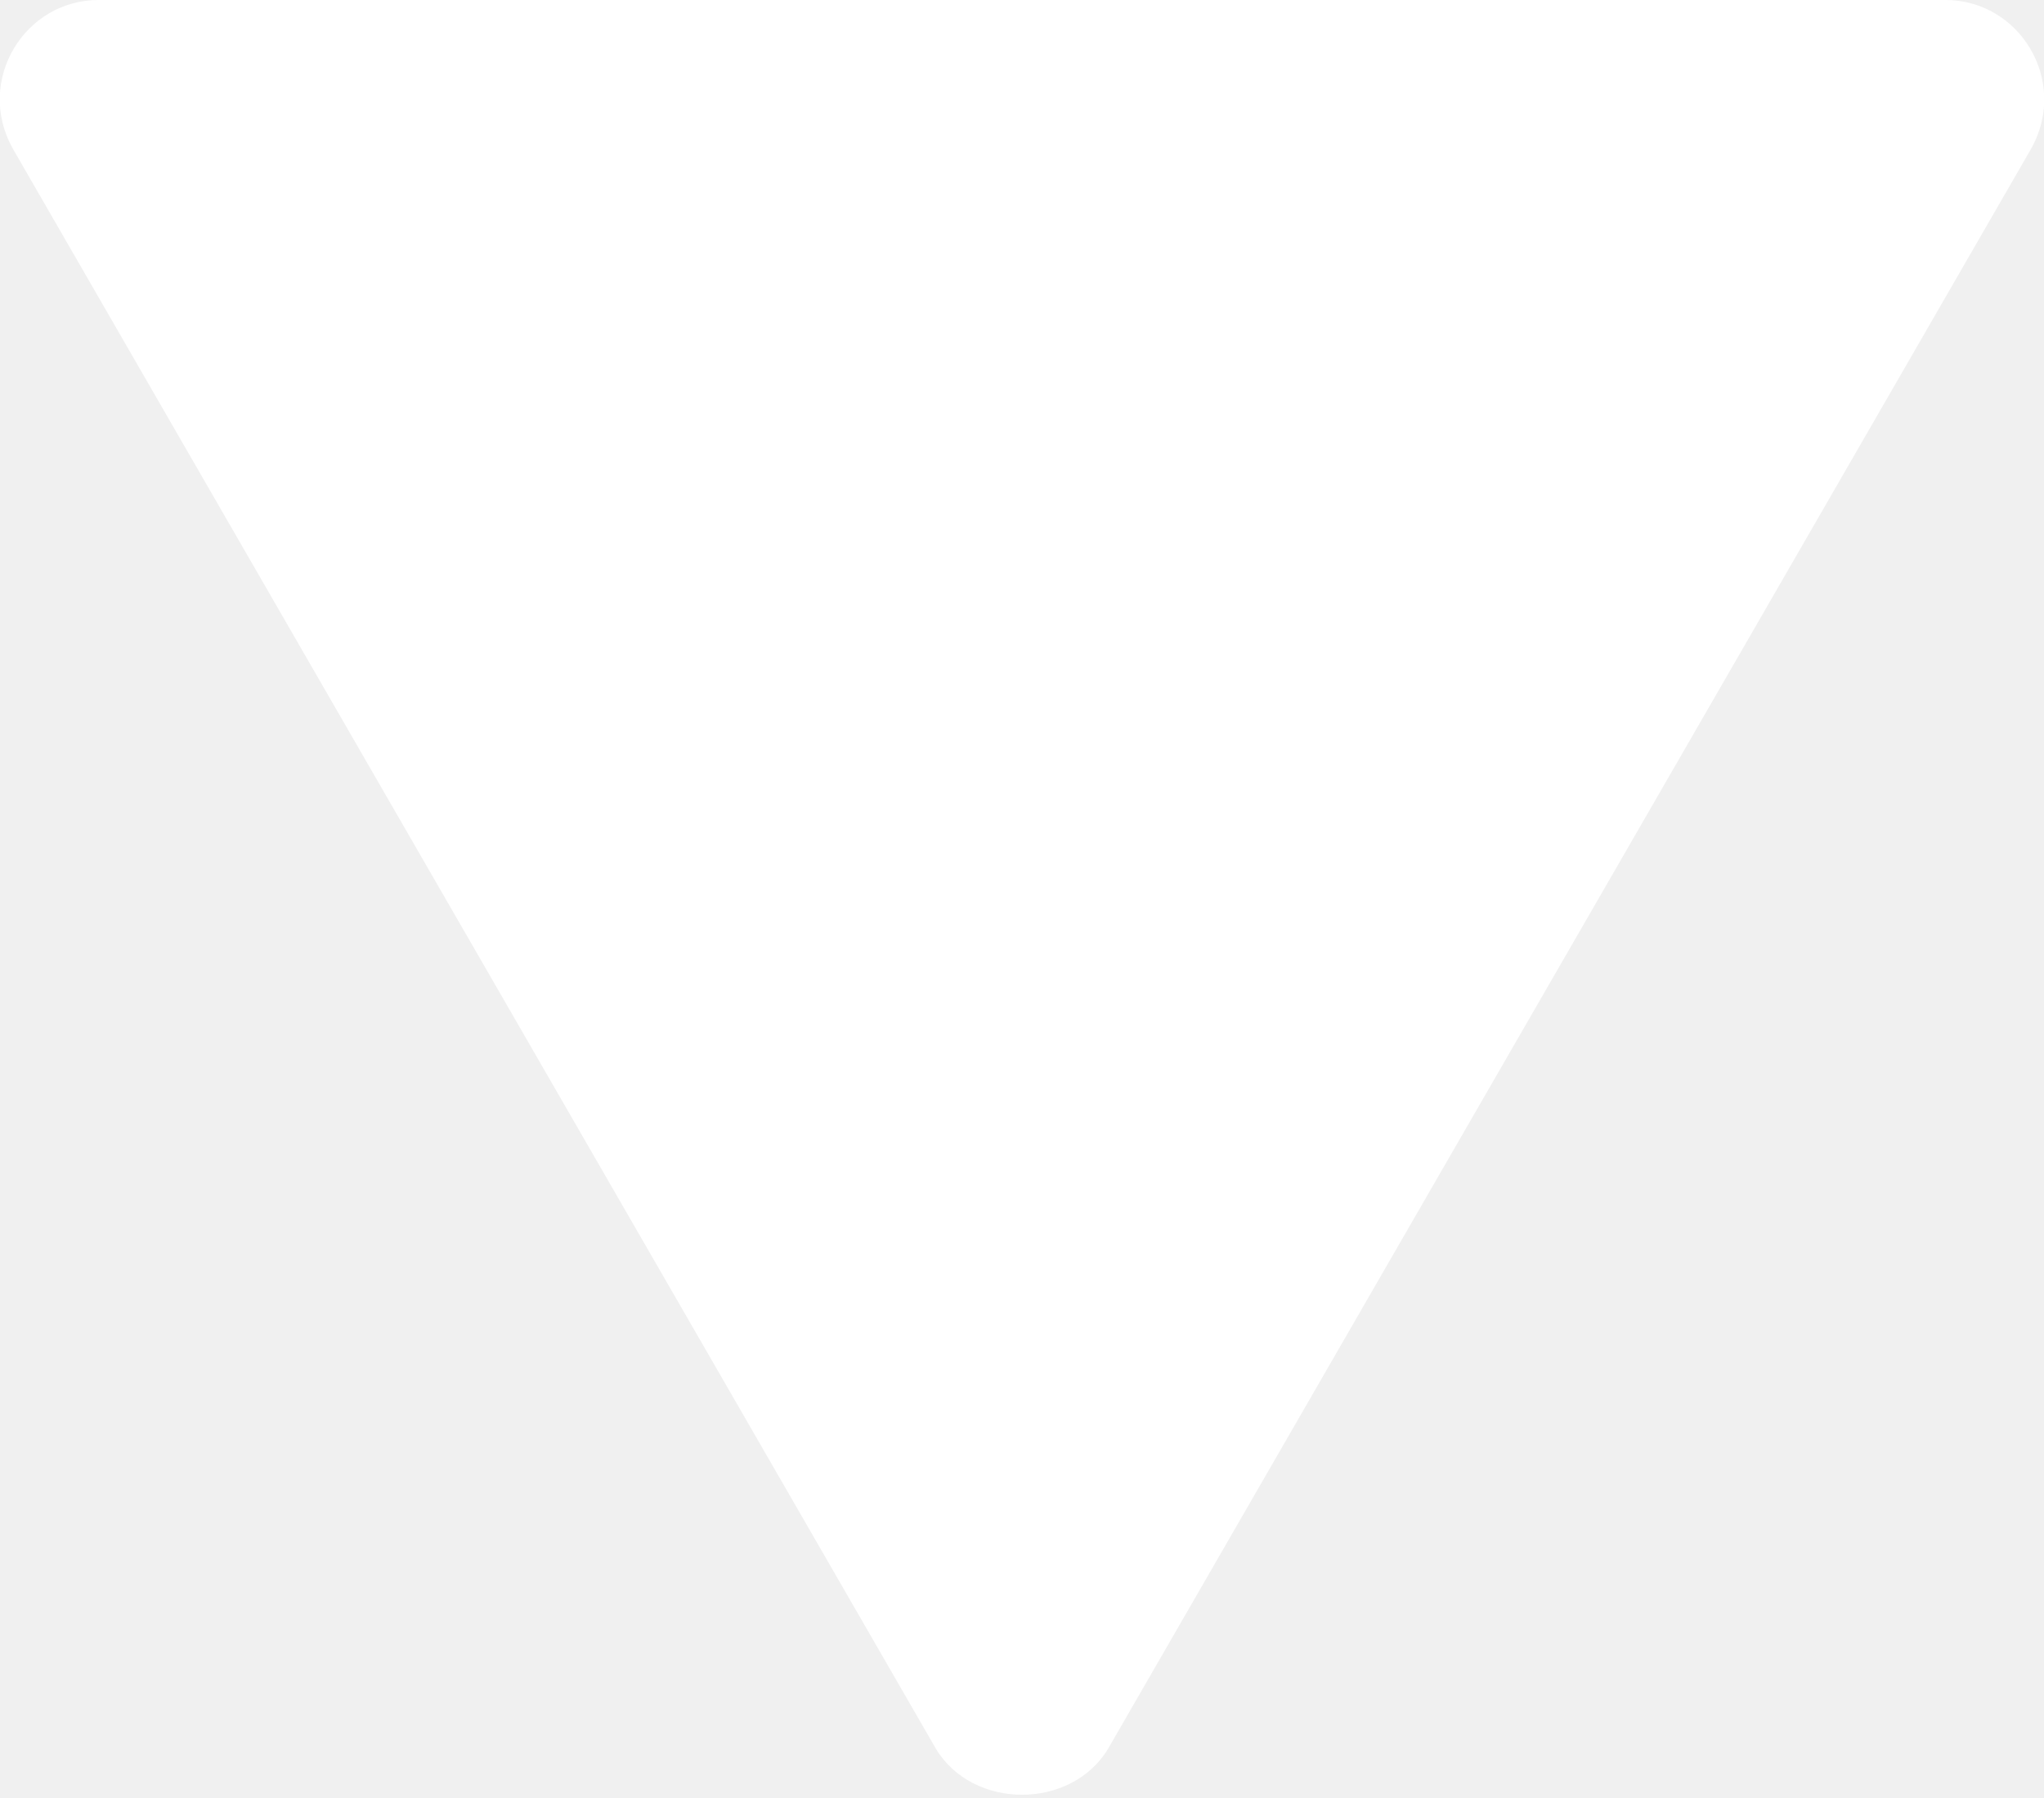
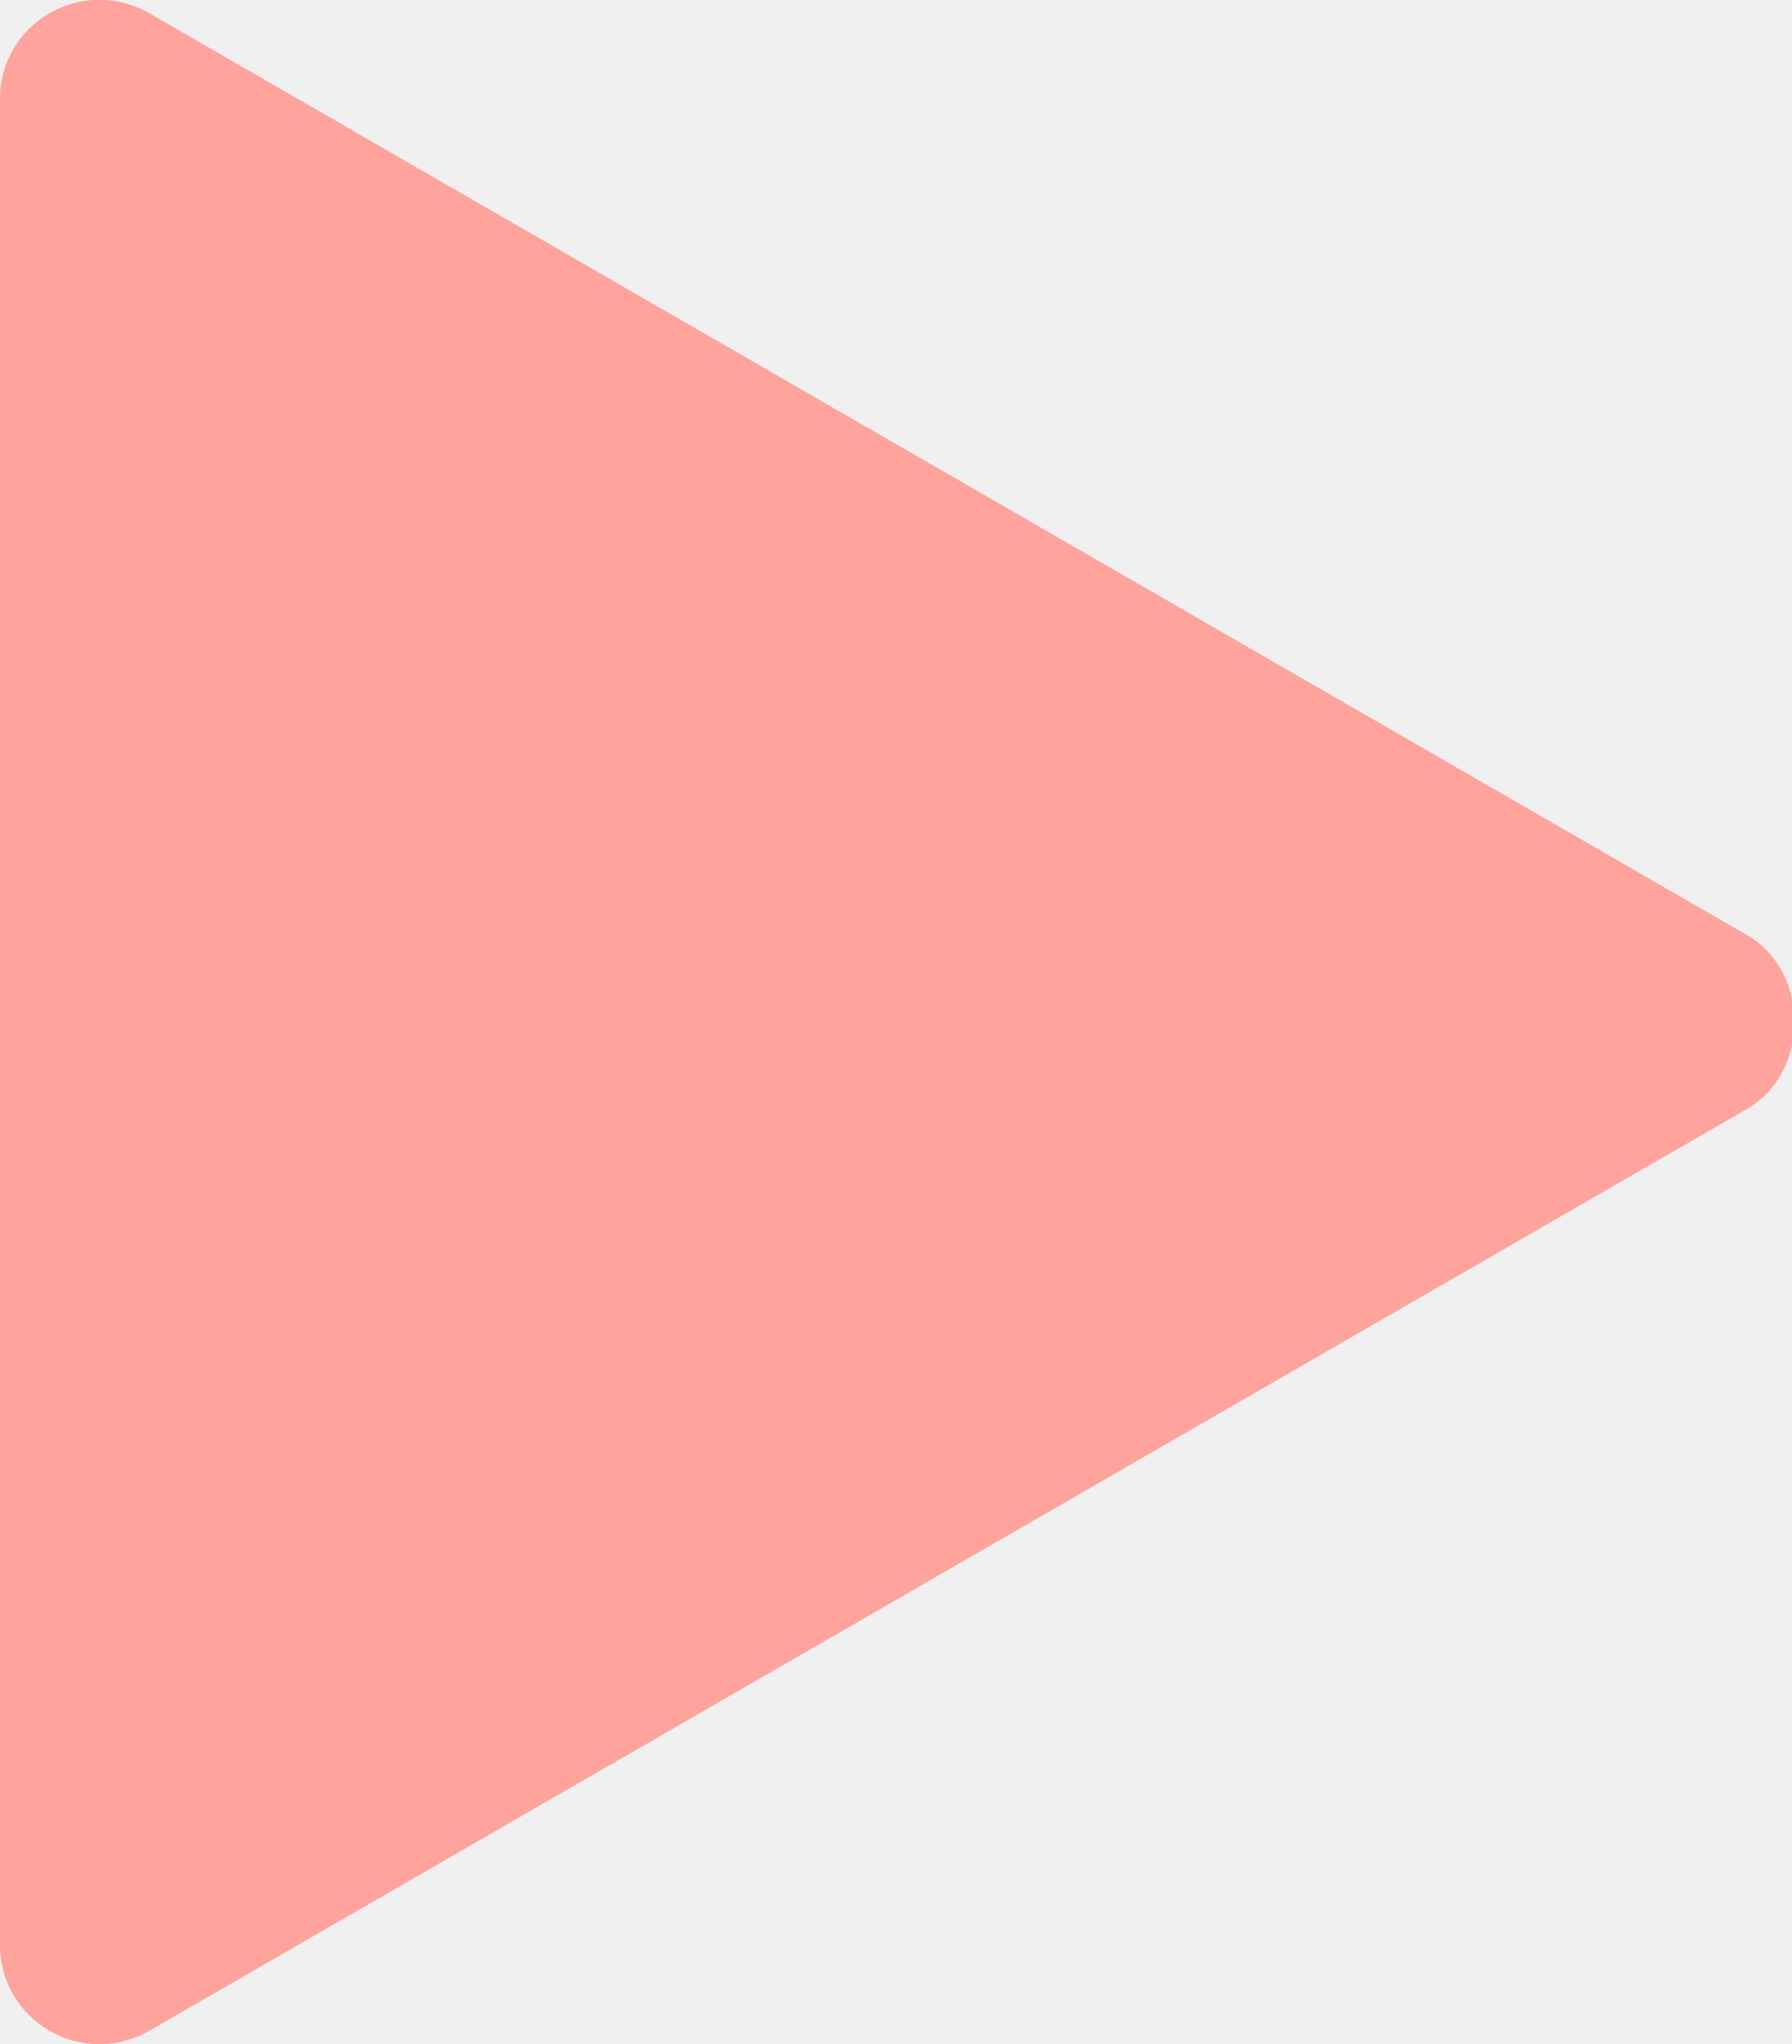
- <svg xmlns="http://www.w3.org/2000/svg" version="1.1" id="icons" x="0px" y="0px" viewBox="0 0 33.2 29.2" style="enable-background:new 0 0 33.2 29.2;" xml:space="preserve">
+ <svg xmlns="http://www.w3.org/2000/svg" version="1.1" id="icons" x="0px" y="0px" viewBox="0 0 29.1 33.2" style="enable-background:new 0 0 29.1 33.2;" xml:space="preserve">
  <style type="text/css">
- 	.st0{fill:#FFFFFF;}
+ 	.st0{fill:#FFA39C;}
</style>
-   <path class="st0" d="M18,28.4l15-26C33.6,1.3,32.8,0,31.6,0h-30c-1.2,0-2,1.3-1.4,2.4l15,26C15.8,29.4,17.4,29.4,18,28.4z" />
+   <path class="st0" d="M28.4,15.2l-26-15C1.3-0.4,0,0.4,0,1.6v30c0,1.2,1.3,2,2.4,1.4l26-15C29.4,17.4,29.4,15.8,28.4,15.2z" />
</svg>
